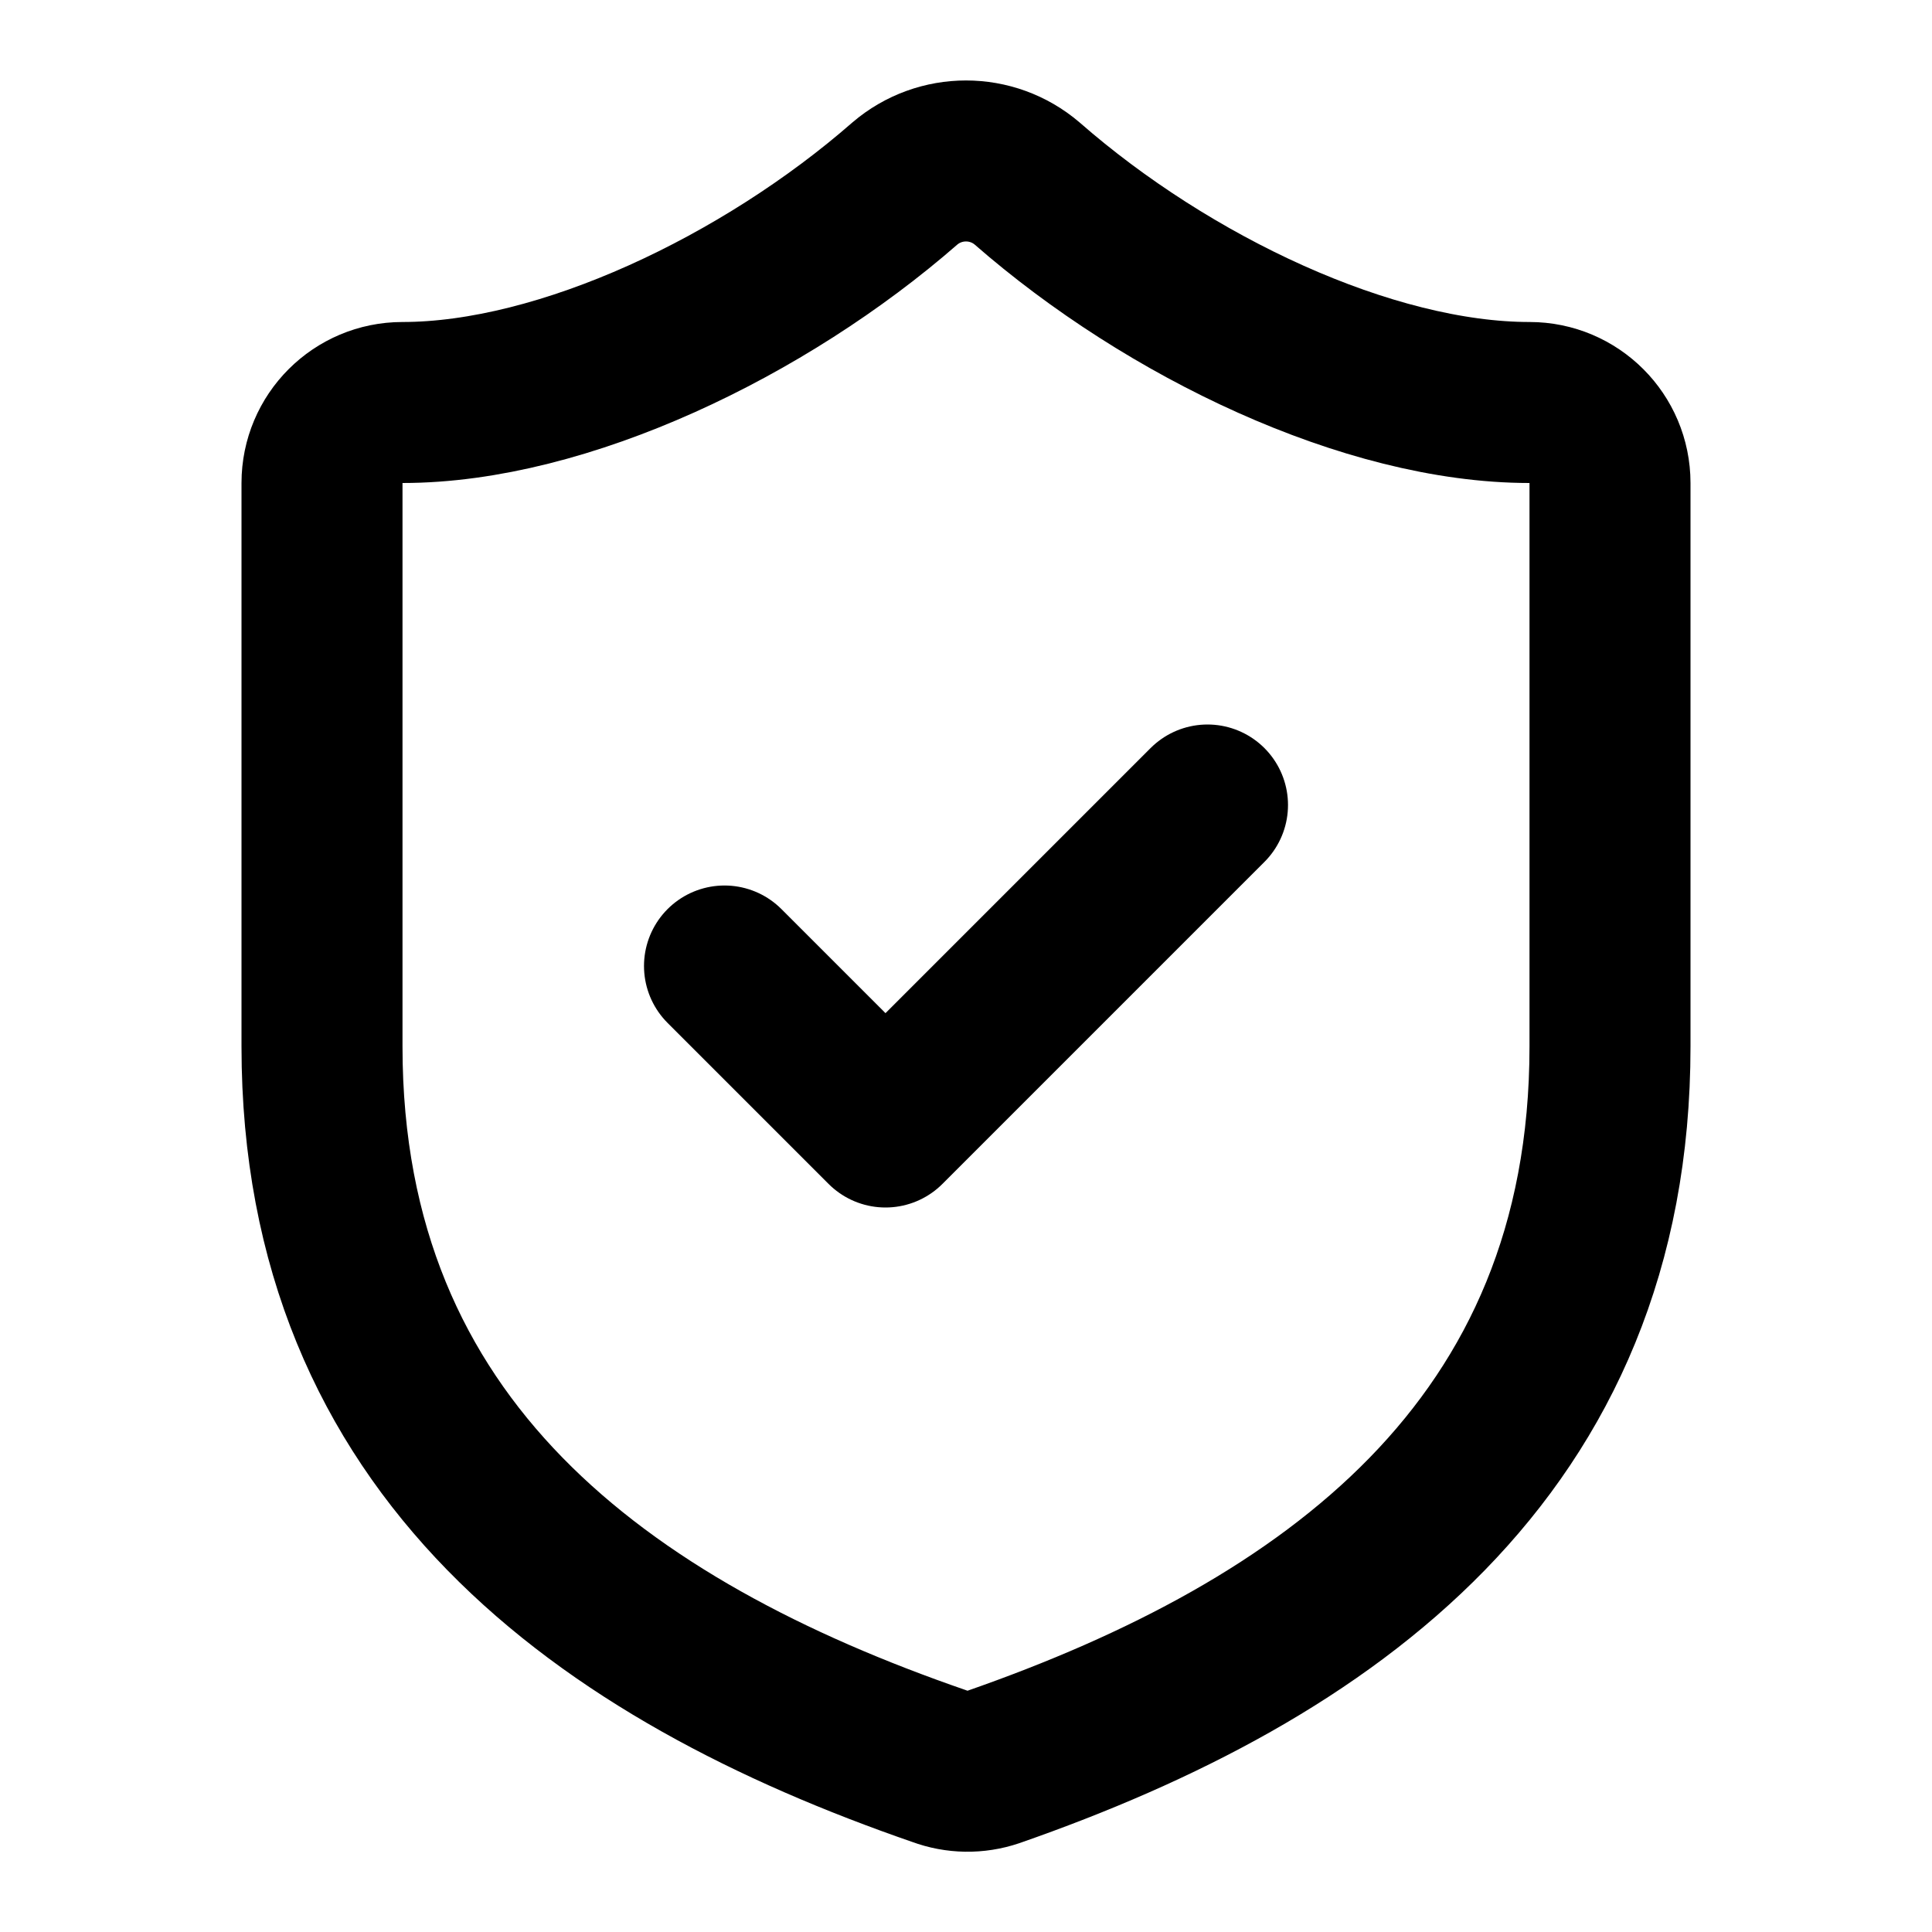
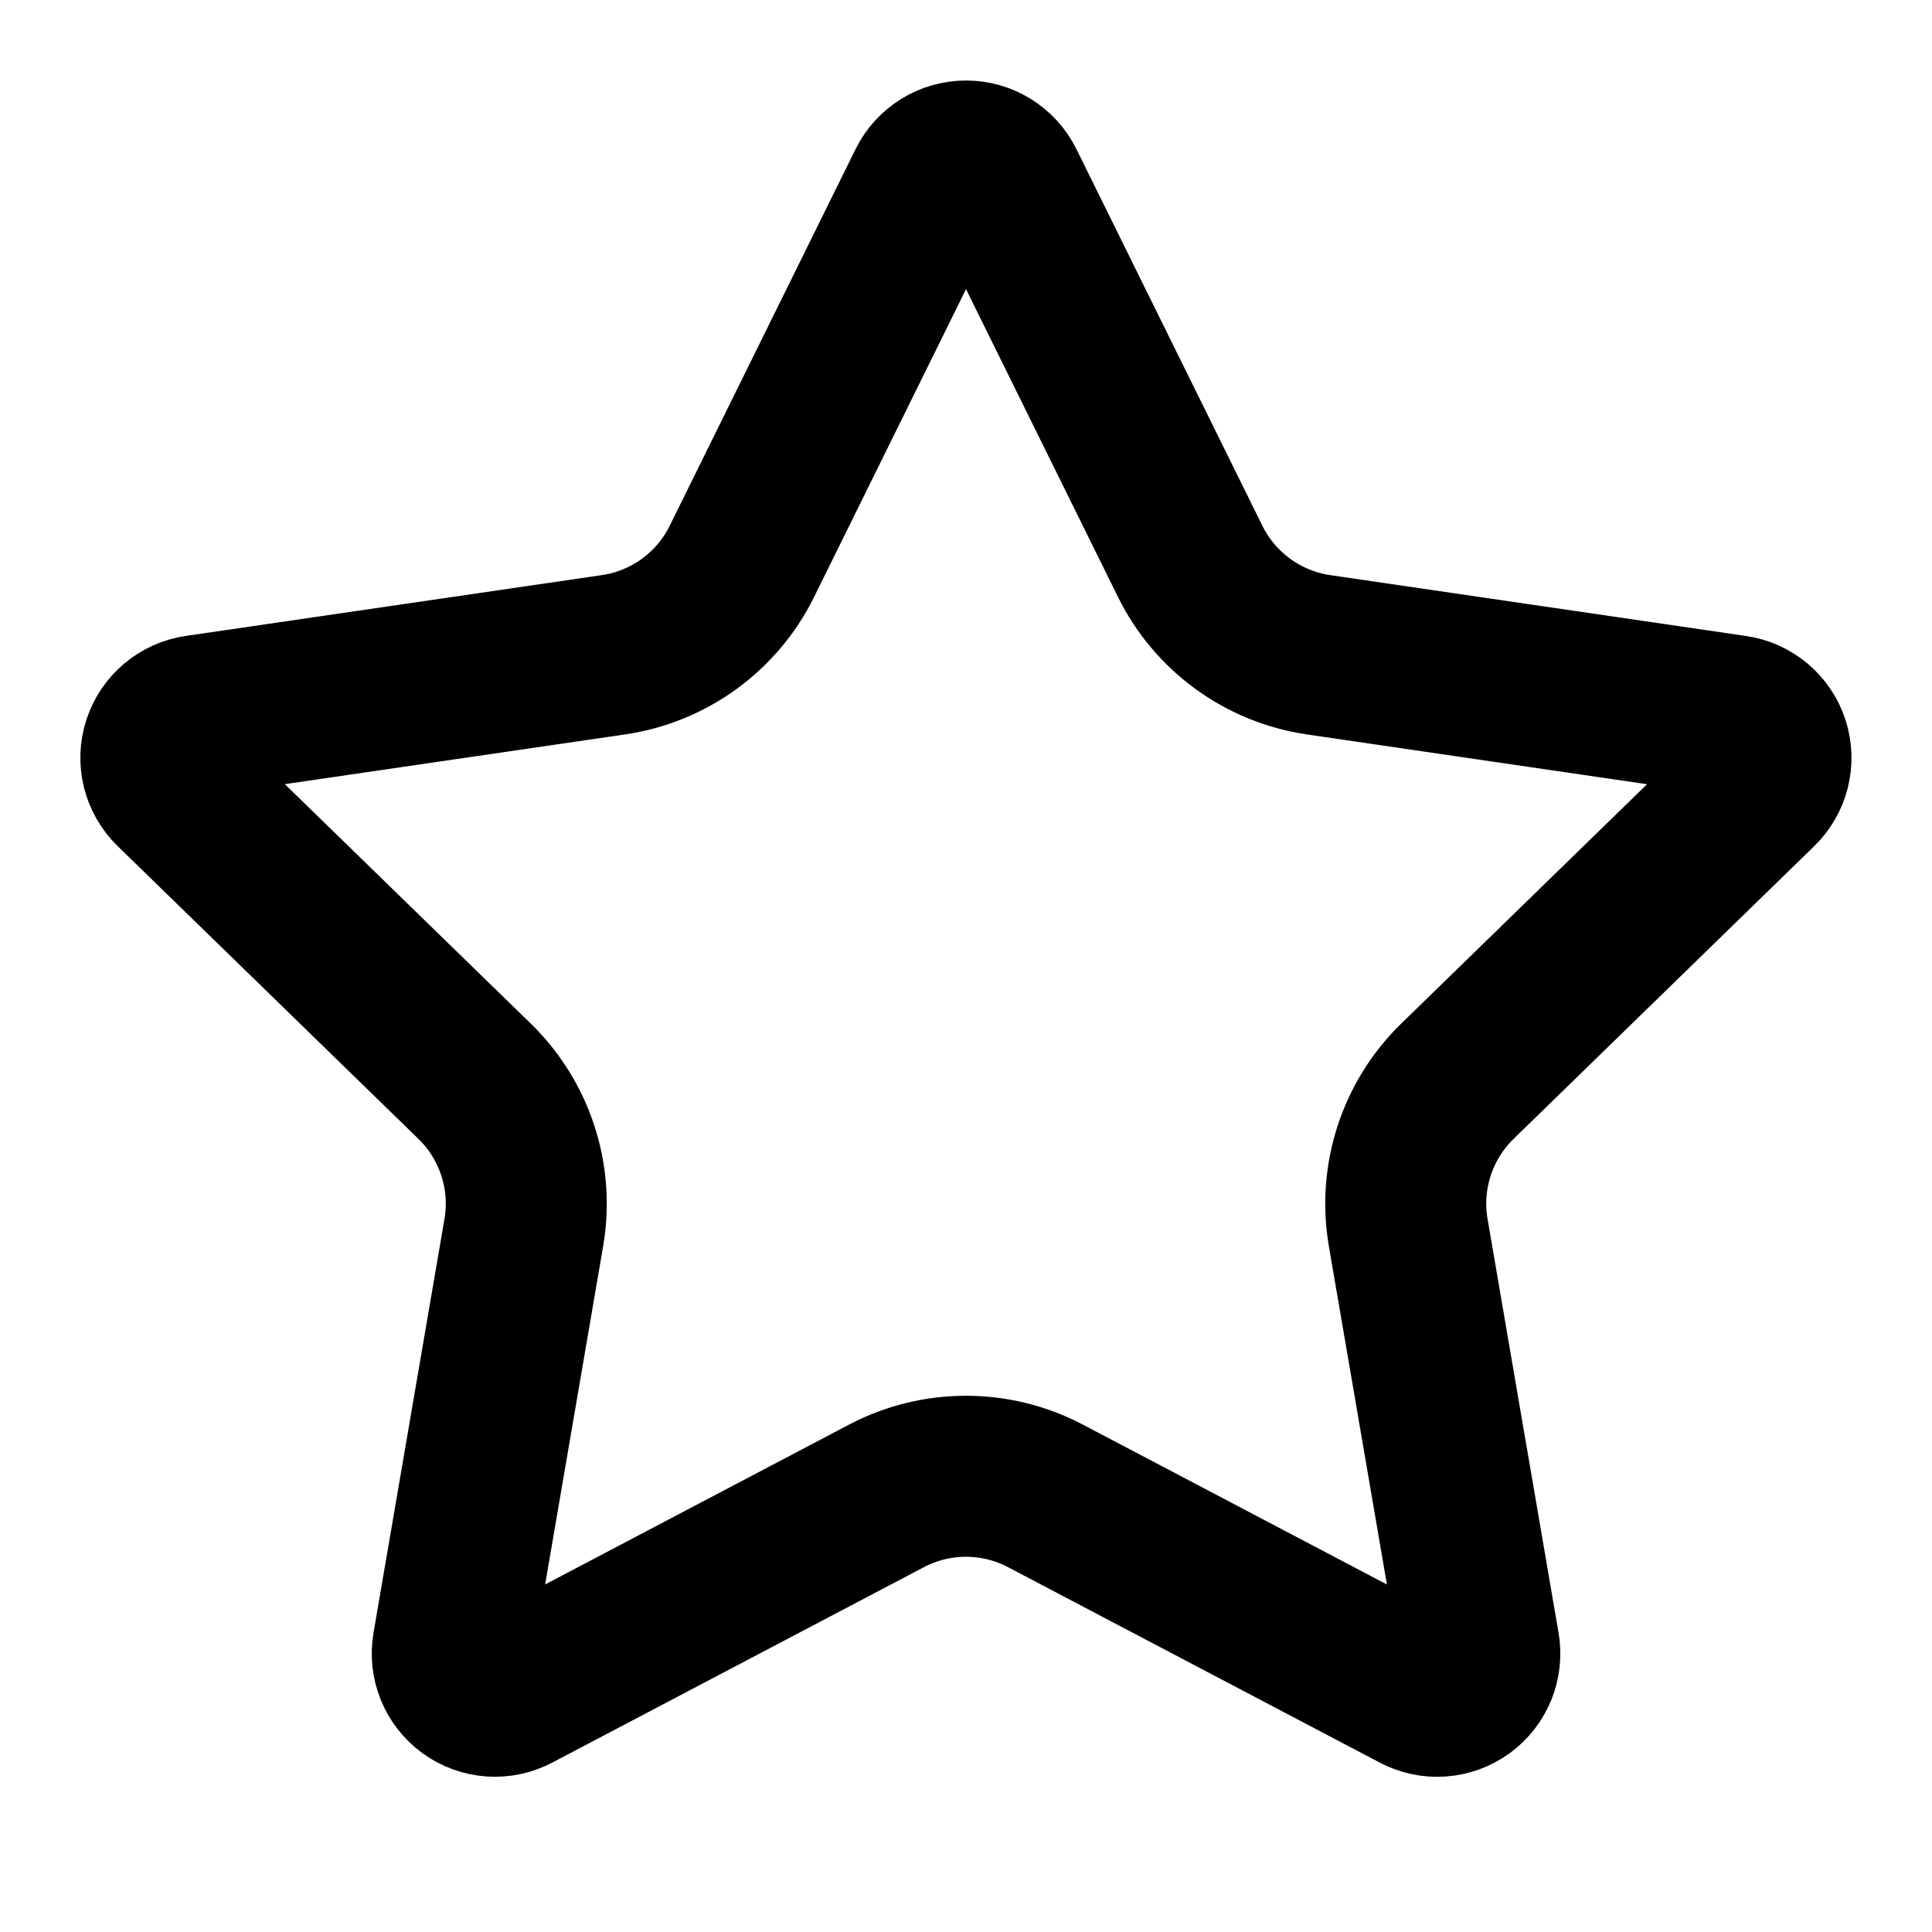
<svg xmlns="http://www.w3.org/2000/svg" width="24" height="24" viewBox="0 0 24 24" fill="none" stroke="currentColor" stroke-width="2" stroke-linecap="round" stroke-linejoin="round">
-   <path d="M20 13c0 5-3.5 7.5-7.66 8.95a1 1 0 0 1-.67-.01C7.5 20.5 4 18 4 13V6a1 1 0 0 1 1-1c2 0 4.5-1.2 6.24-2.72a1.17 1.17 0 0 1 1.52 0C14.51 3.81 17 5 19 5a1 1 0 0 1 1 1z" />
-   <path d="m9 12 2 2 4-4" />
+   <path d="M11.525 2.295a.53.53 0 0 1 .95 0l2.31 4.679a2.123 2.123 0 0 0 1.595 1.16l5.166.756a.53.53 0 0 1 .294.904l-3.736 3.638a2.123 2.123 0 0 0-.611 1.878l.882 5.14a.53.53 0 0 1-.771.56l-4.618-2.428a2.122 2.122 0 0 0-1.973 0L6.396 21.01a.53.53 0 0 1-.77-.56l.881-5.139a2.122 2.122 0 0 0-.611-1.879L2.16 9.795a.53.53 0 0 1 .294-.906l5.165-.755a2.122 2.122 0 0 0 1.597-1.16z" />
</svg>
